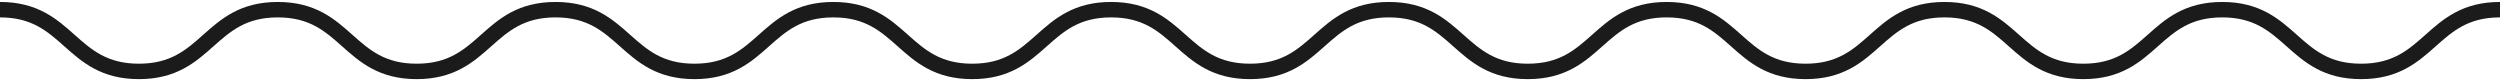
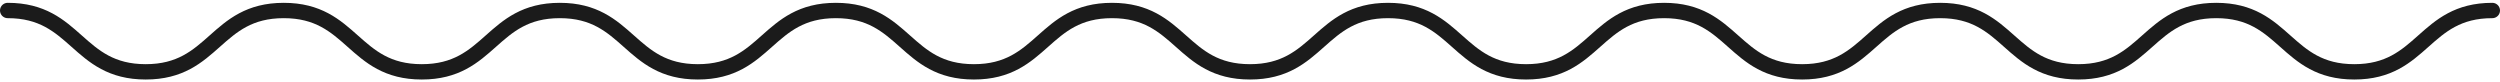
- <svg xmlns="http://www.w3.org/2000/svg" width="486" height="16" viewBox="0 0 486 16" fill="none">
-   <path d="M0 1.882C13.5 1.882 13.5 13.882 27 13.882C40.5 13.882 40.5 1.882 54 1.882C67.5 1.882 67.5 13.882 81 13.882C94.5 13.882 94.5 1.882 108 1.882C121.5 1.882 121.5 13.882 135 13.882C148.5 13.882 148.5 1.882 162 1.882C175.5 1.882 175.5 13.882 189 13.882C202.5 13.882 202.5 1.882 216 1.882C229.5 1.882 229.5 13.882 243 13.882C256.5 13.882 256.5 1.882 270 1.882C283.5 1.882 283.5 13.882 297 13.882C310.5 13.882 310.5 1.882 324 1.882C337.5 1.882 337.5 13.882 351 13.882C364.5 13.882 364.5 1.882 378 1.882C391.5 1.882 391.5 13.882 405 13.882C418.5 13.882 418.5 1.882 432 1.882C445.5 1.882 445.5 13.882 459 13.882C472.5 13.882 472.5 1.882 486 1.882" stroke="#1b1b1b" stroke-width="3" stroke-miterlimit="10" />
+ <svg xmlns="http://www.w3.org/2000/svg" width="489" height="16" viewBox="0 0 489 16" fill="none">
+   <path d="M1.5 2.053C15 2.053 15 14.053 28.5 14.053C42 14.053 42 2.053 55.5 2.053C69 2.053 69 14.053 82.5 14.053C96 14.053 96 2.053 109.5 2.053C123 2.053 123 14.053 136.5 14.053C150 14.053 150 2.053 163.5 2.053C177 2.053 177 14.053 190.5 14.053C204 14.053 204 2.053 217.5 2.053C231 2.053 231 14.053 244.5 14.053C258 14.053 258 2.053 271.5 2.053C285 2.053 285 14.053 298.5 14.053C312 14.053 312 2.053 325.5 2.053C339 2.053 339 14.053 352.5 14.053C366 14.053 366 2.053 379.5 2.053C393 2.053 393 14.053 406.5 14.053C420 14.053 420 2.053 433.5 2.053C447 2.053 447 14.053 460.5 14.053C474 14.053 474 2.053 487.5 2.053" stroke="#1b1b1b" stroke-width="3" stroke-miterlimit="10" stroke-linecap="round" />
</svg>
